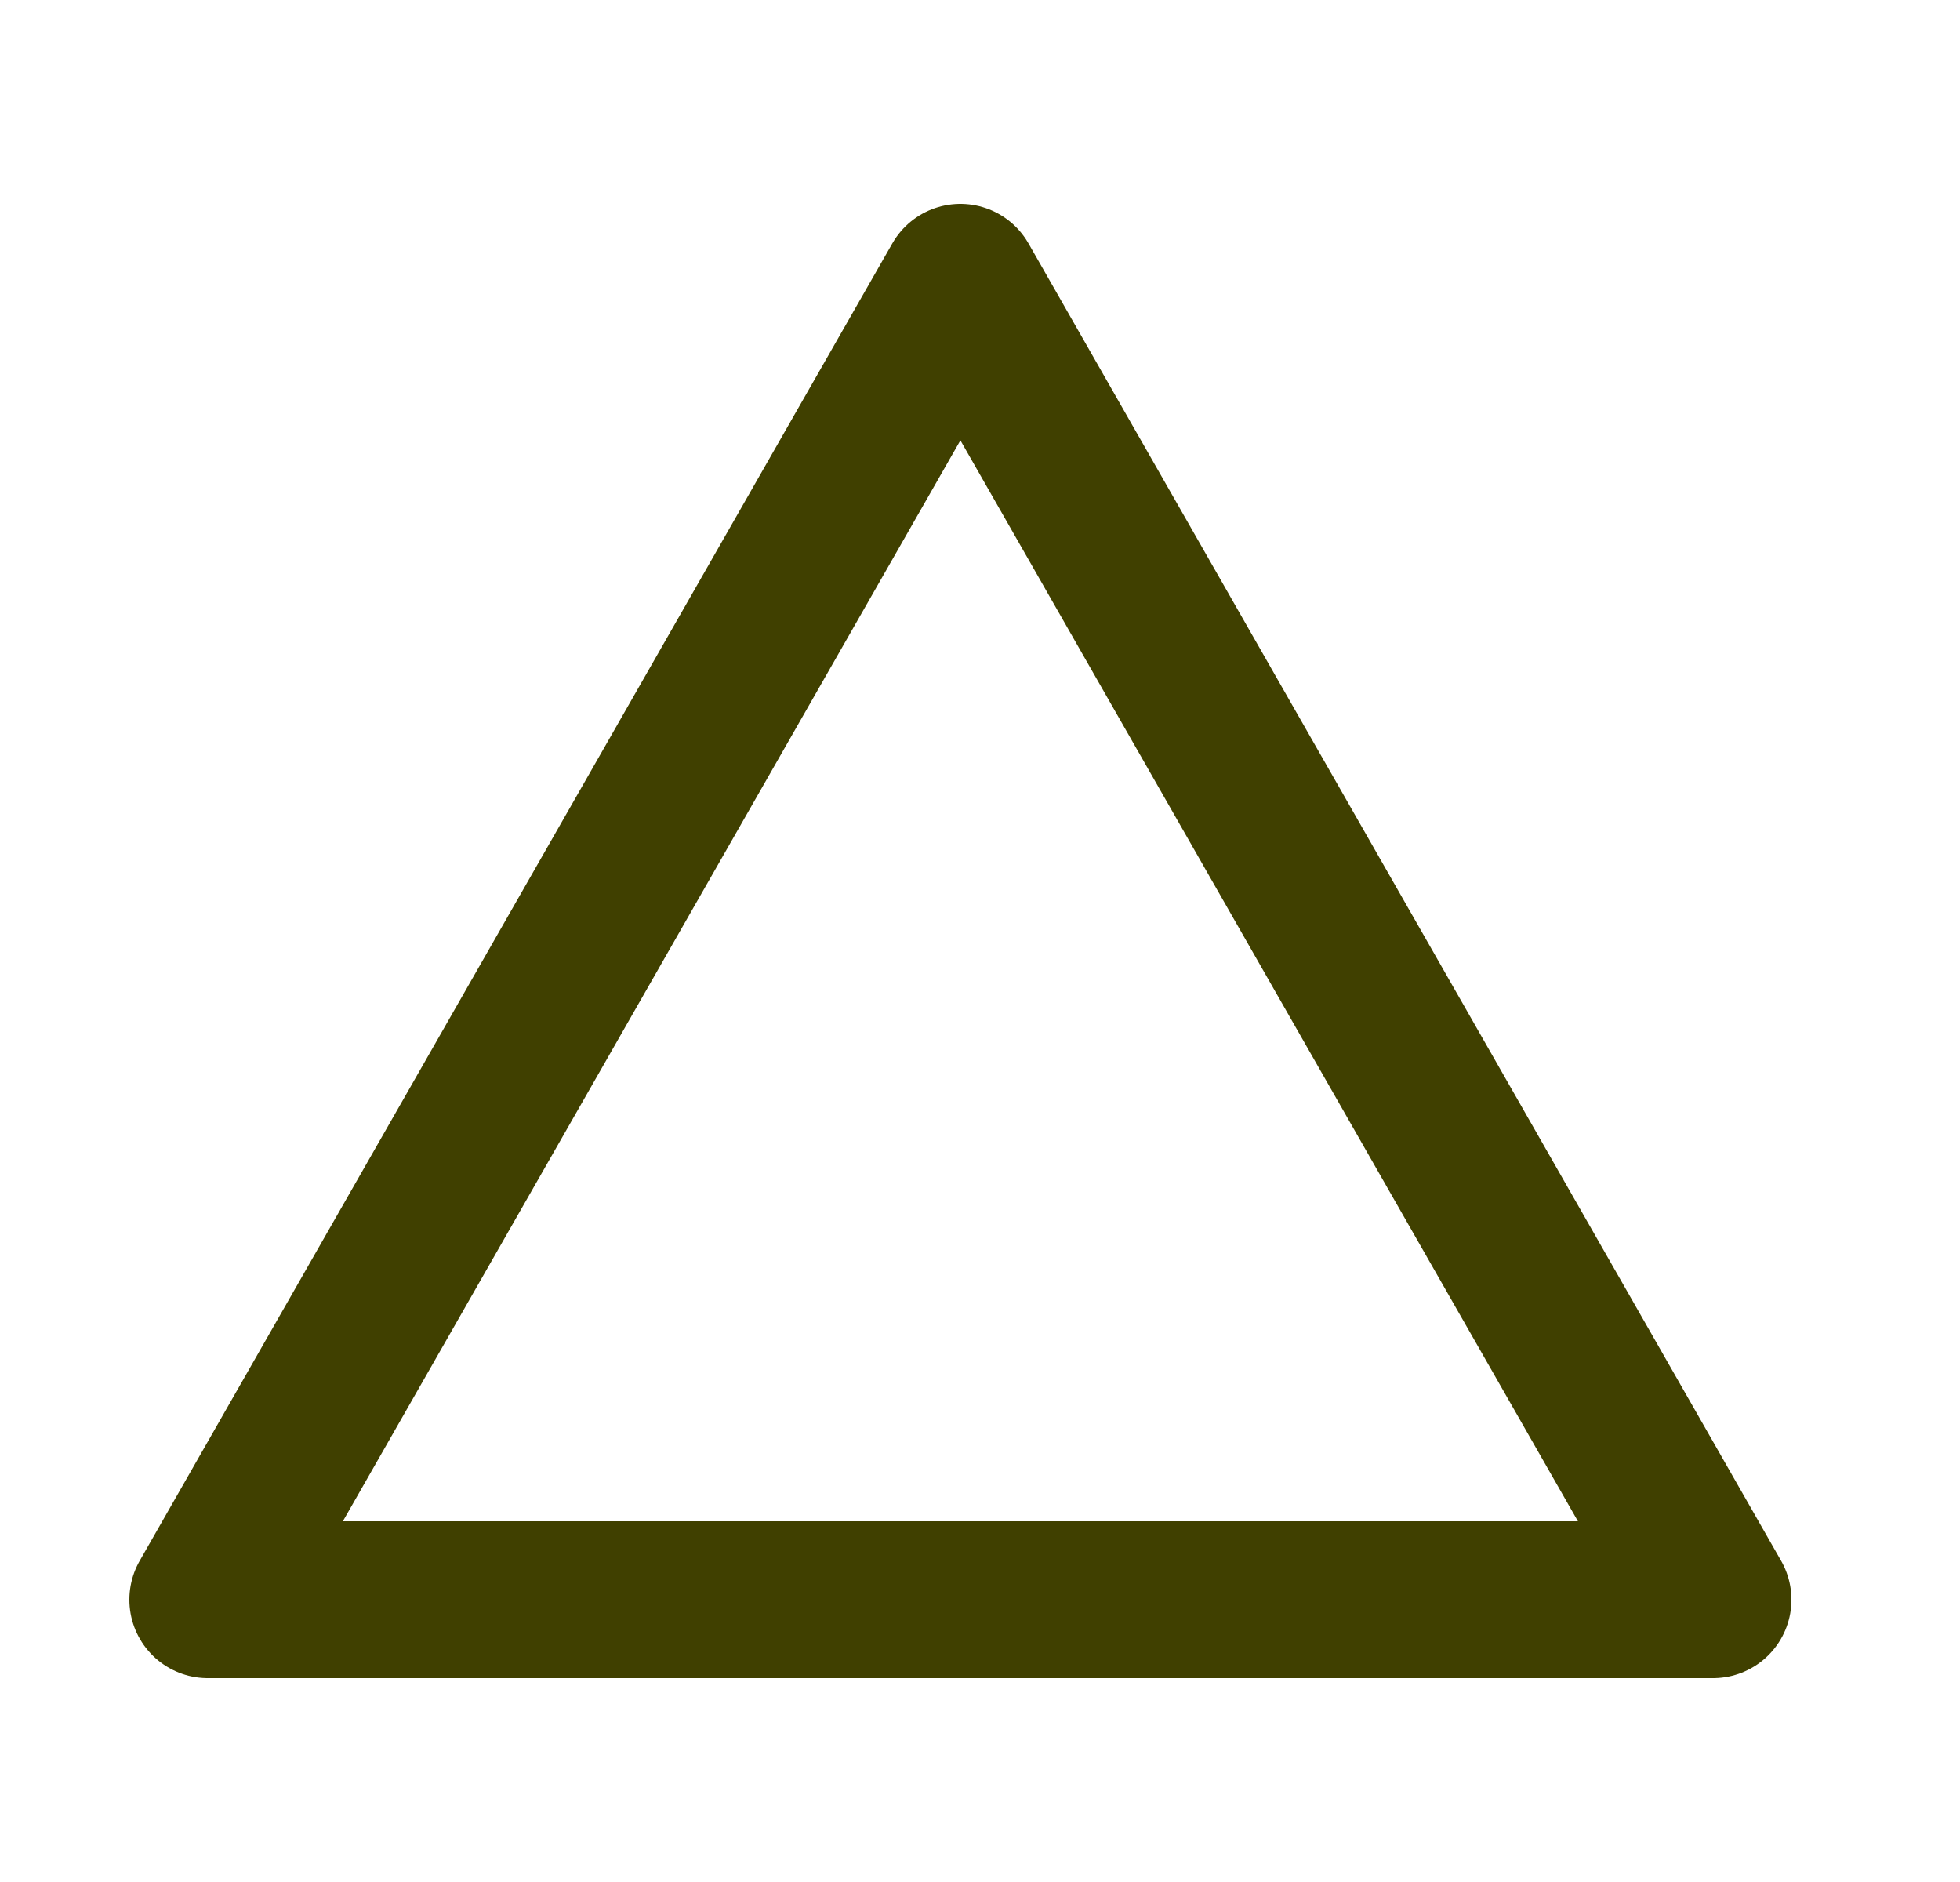
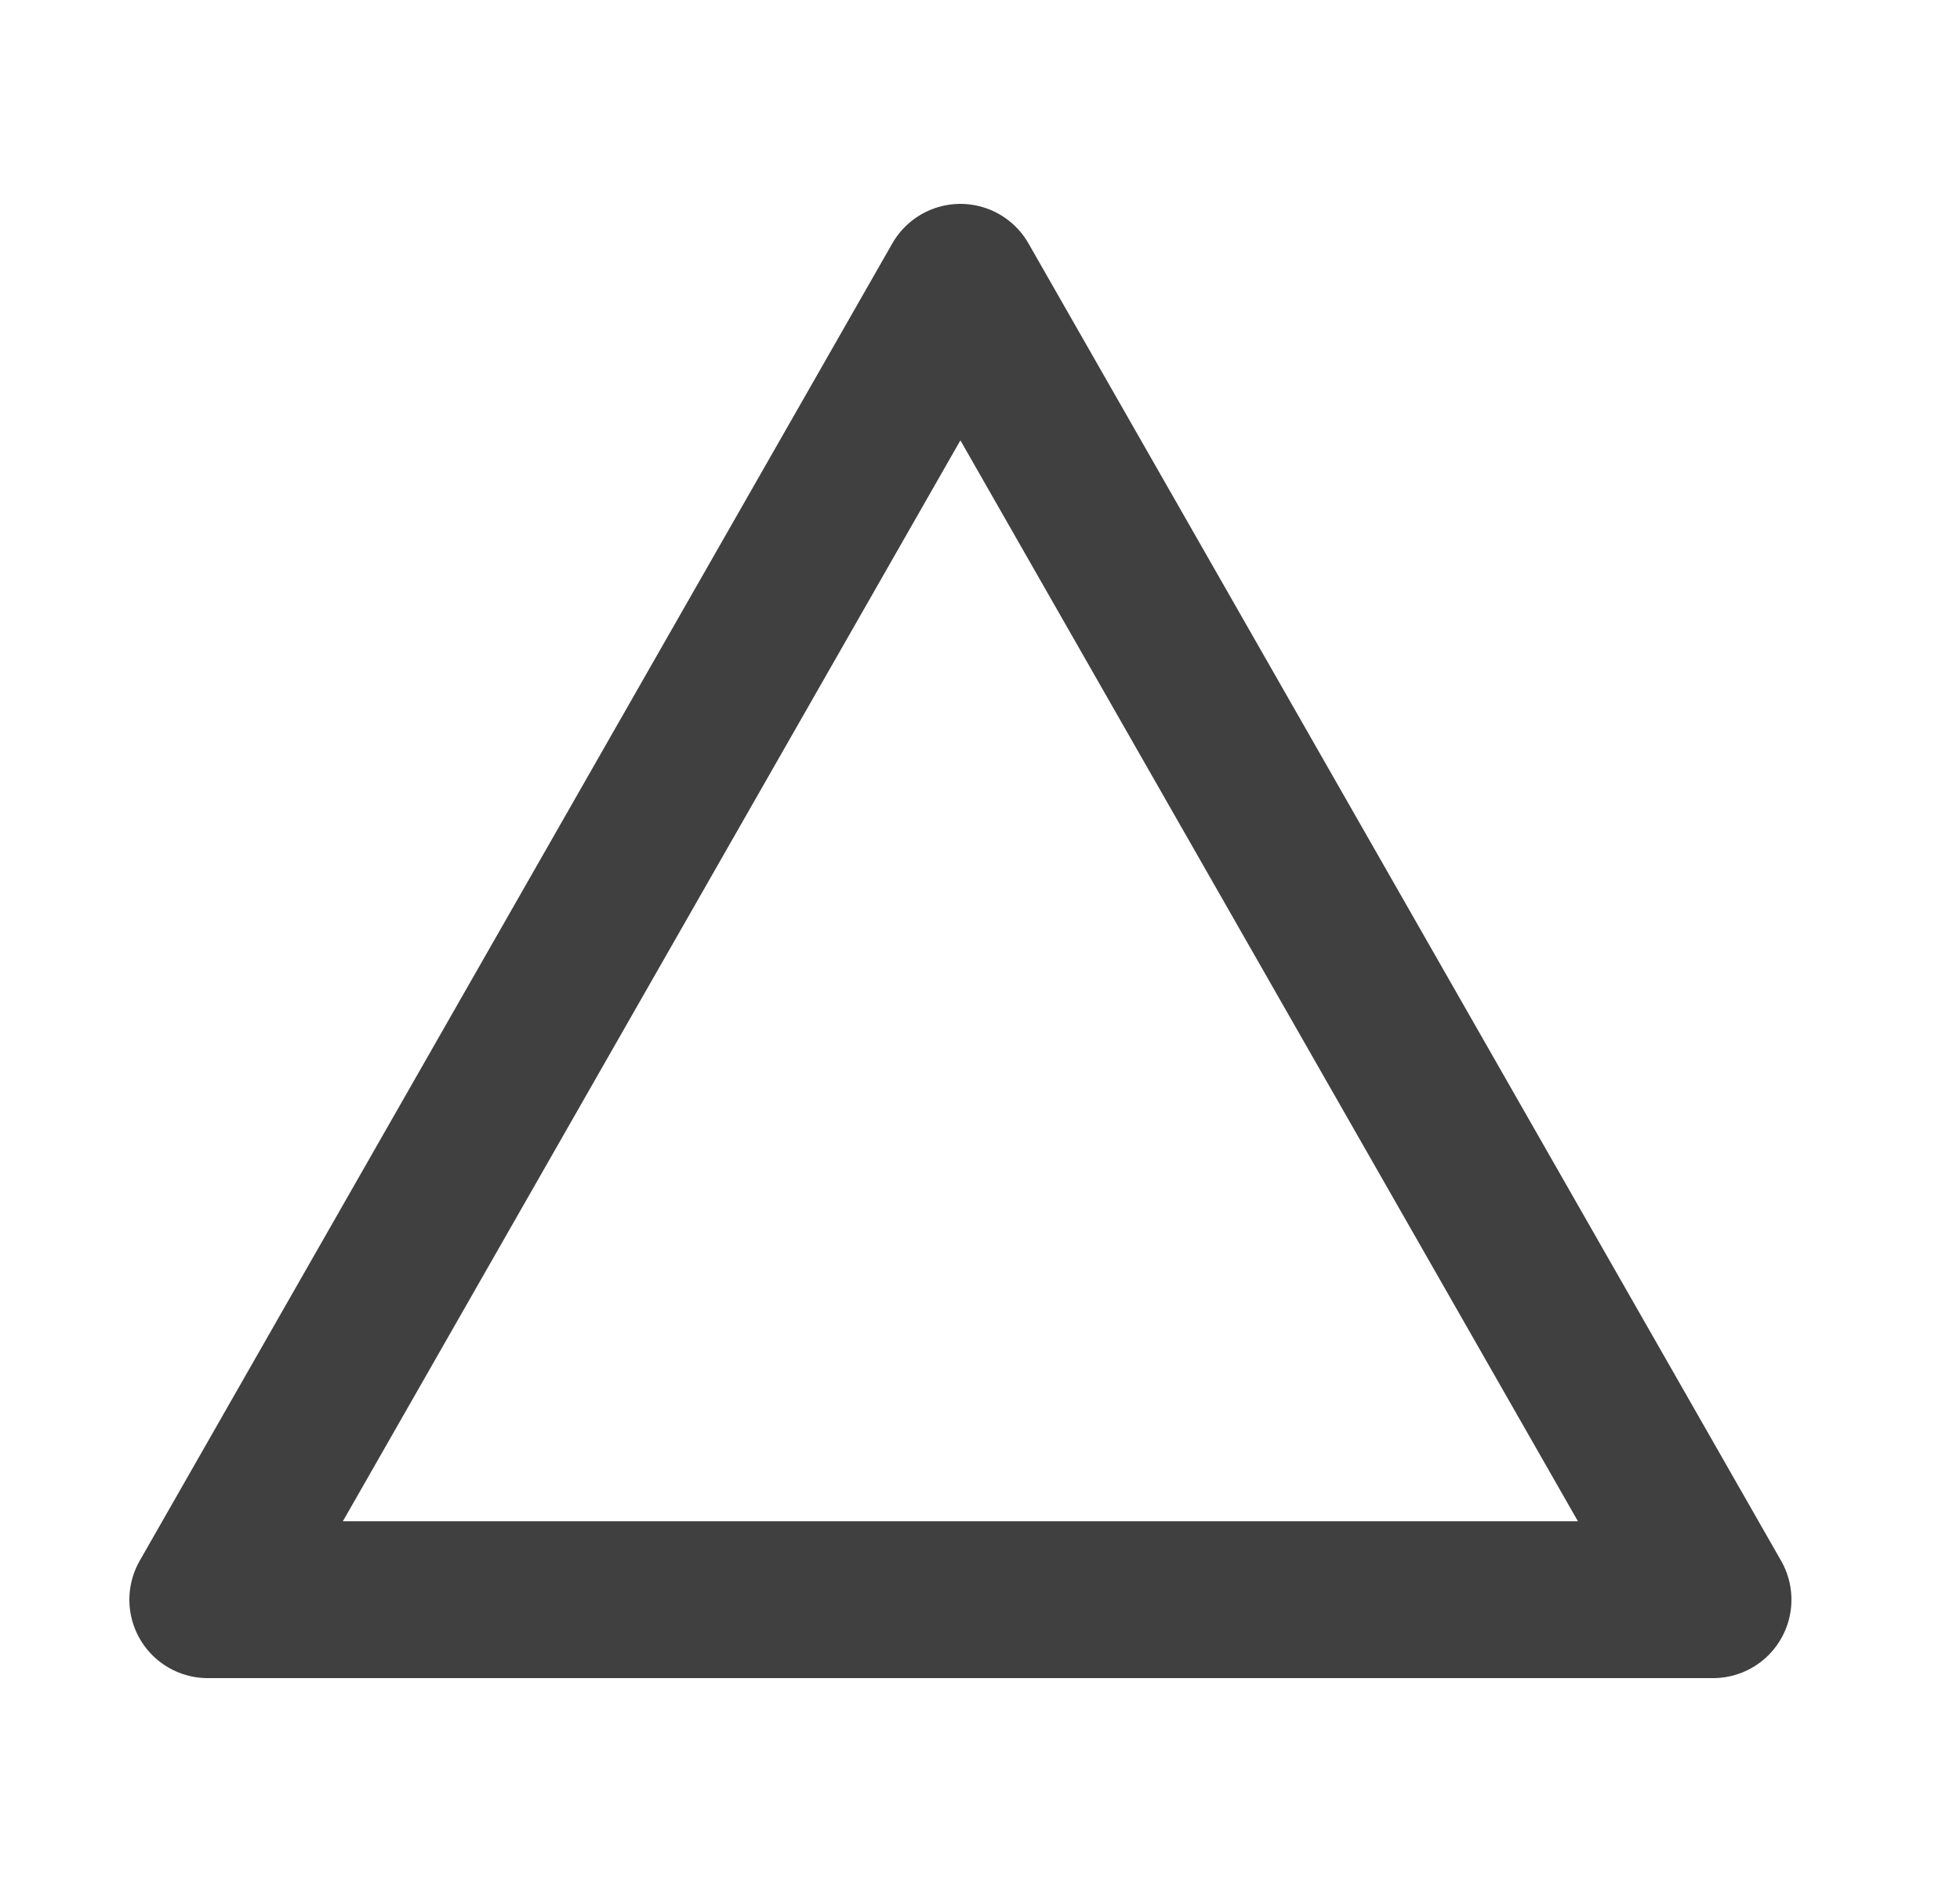
<svg xmlns="http://www.w3.org/2000/svg" width="25" height="24" viewBox="0 0 25 24" fill="none">
-   <path d="M12.25 3.6L21.85 20.4H2.65L12.25 3.6Z" stroke="#404000" stroke-width="2" stroke-linejoin="round" />
+   <path d="M12.25 3.6L21.85 20.4H2.65L12.25 3.6Z" stroke="#404040" stroke-width="2" stroke-linejoin="round" />
</svg>
